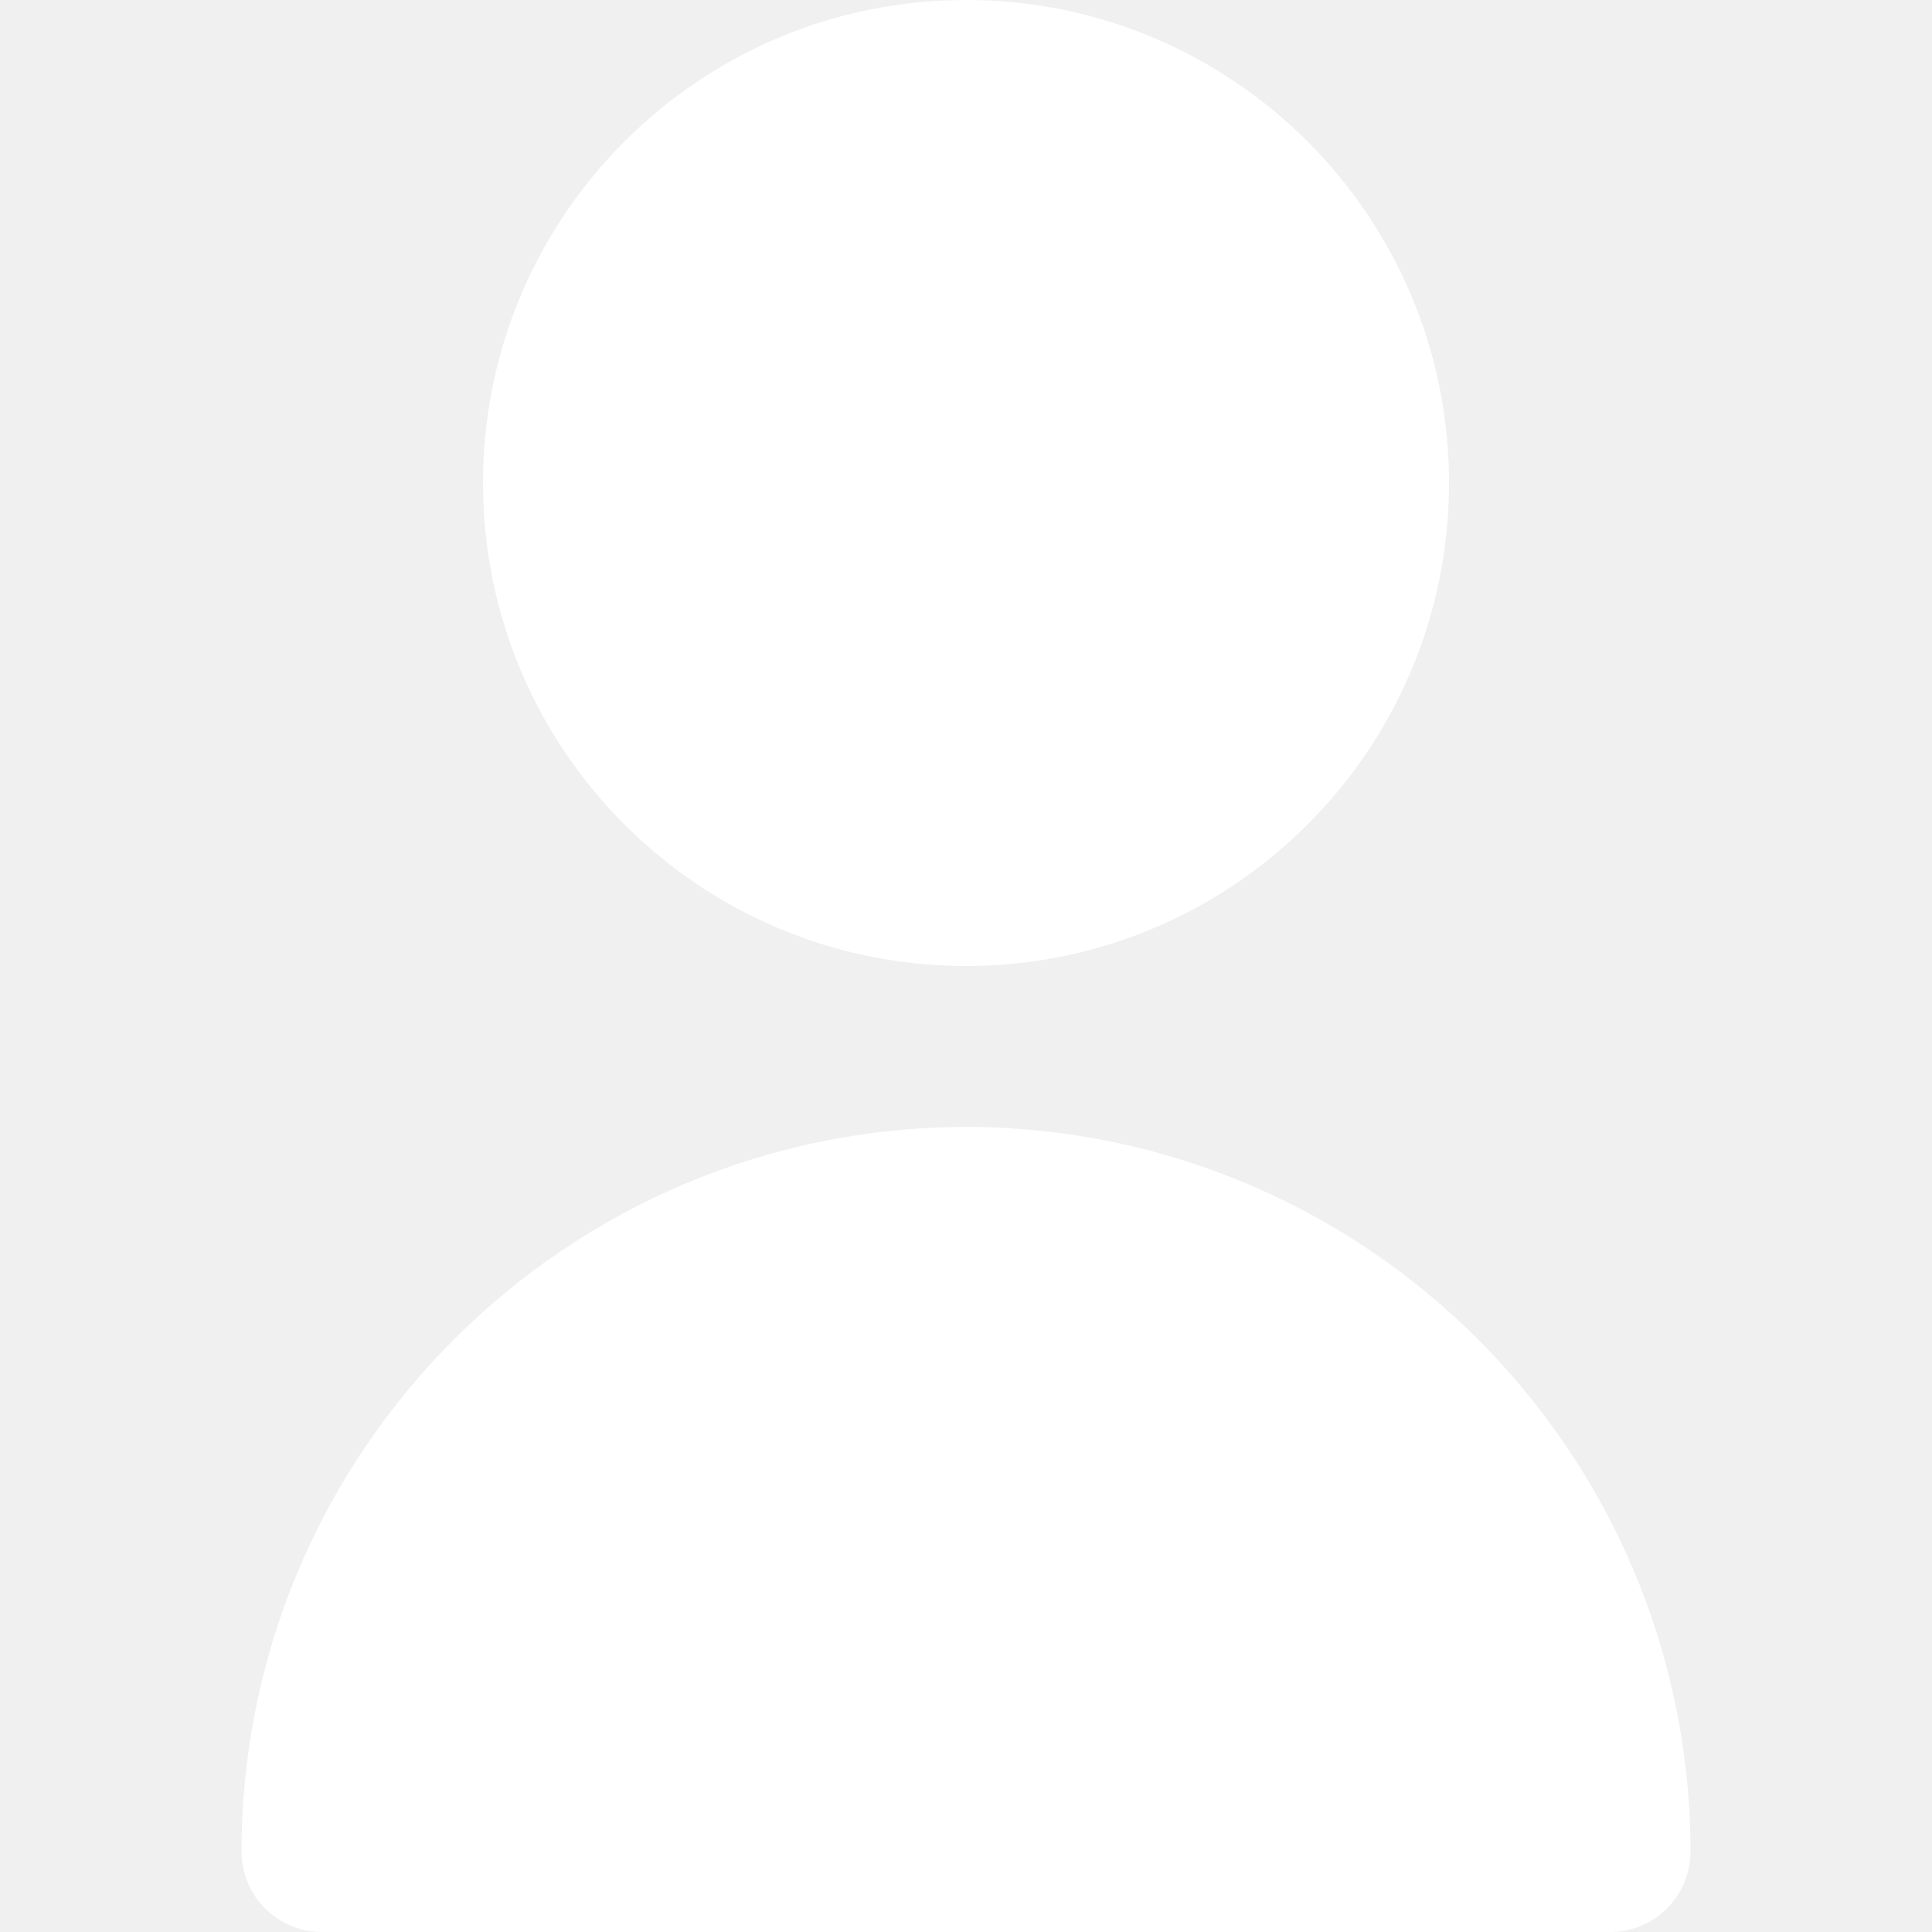
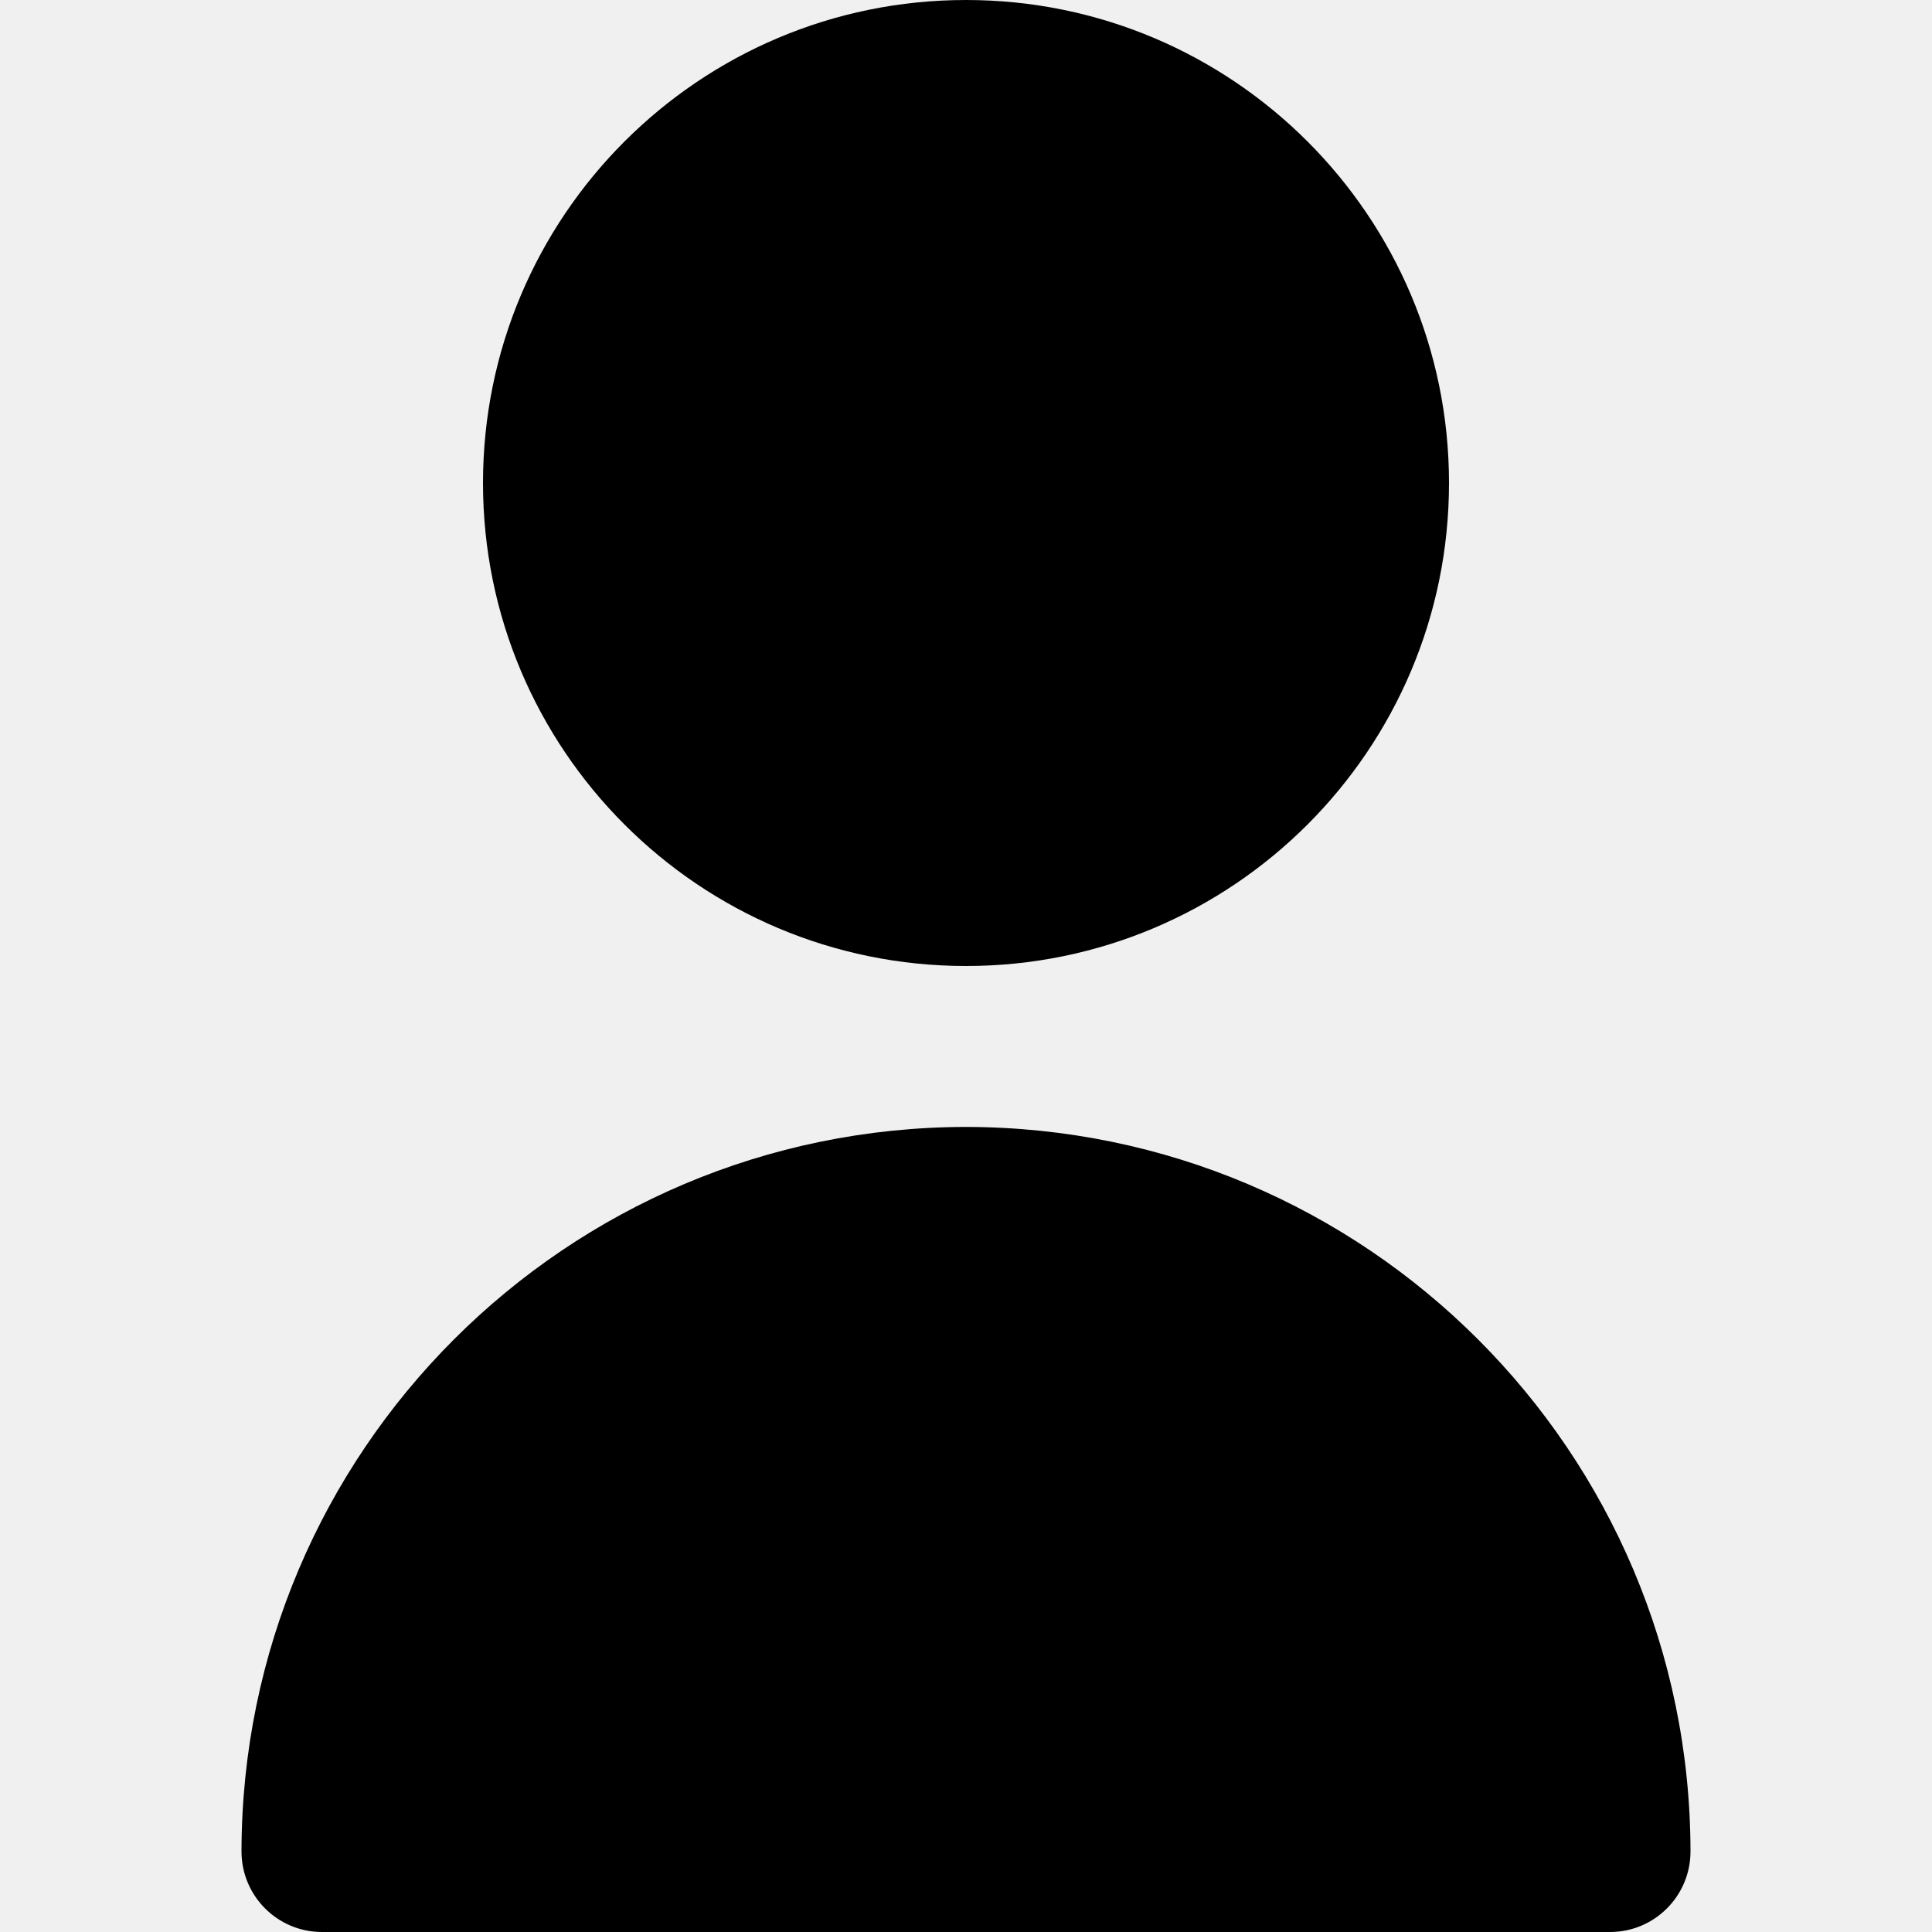
<svg xmlns="http://www.w3.org/2000/svg" width="20" height="20" viewBox="0 0 20 20" fill="none">
-   <path d="M10 10C12.761 10 15 7.761 15 5C15 2.239 12.761 0 10 0C7.239 0 5 2.239 5 5C5 7.761 7.239 10 10 10Z" fill="white" />
-   <path d="M10 11.666C5.86 11.671 2.505 15.026 2.5 19.166C2.5 19.627 2.873 20 3.333 20H16.667C17.127 20 17.5 19.627 17.5 19.166C17.495 15.026 14.14 11.671 10 11.666Z" fill="white" />
+   <path d="M10 10C12.761 10 15 7.761 15 5C15 2.239 12.761 0 10 0C7.239 0 5 2.239 5 5C5 7.761 7.239 10 10 10Z" fill="black" />
+   <path d="M10 11.666C5.86 11.671 2.505 15.026 2.5 19.166C2.5 19.627 2.873 20 3.333 20H16.667C17.127 20 17.5 19.627 17.5 19.166C17.495 15.026 14.14 11.671 10 11.666Z" fill="black" />
</svg>
